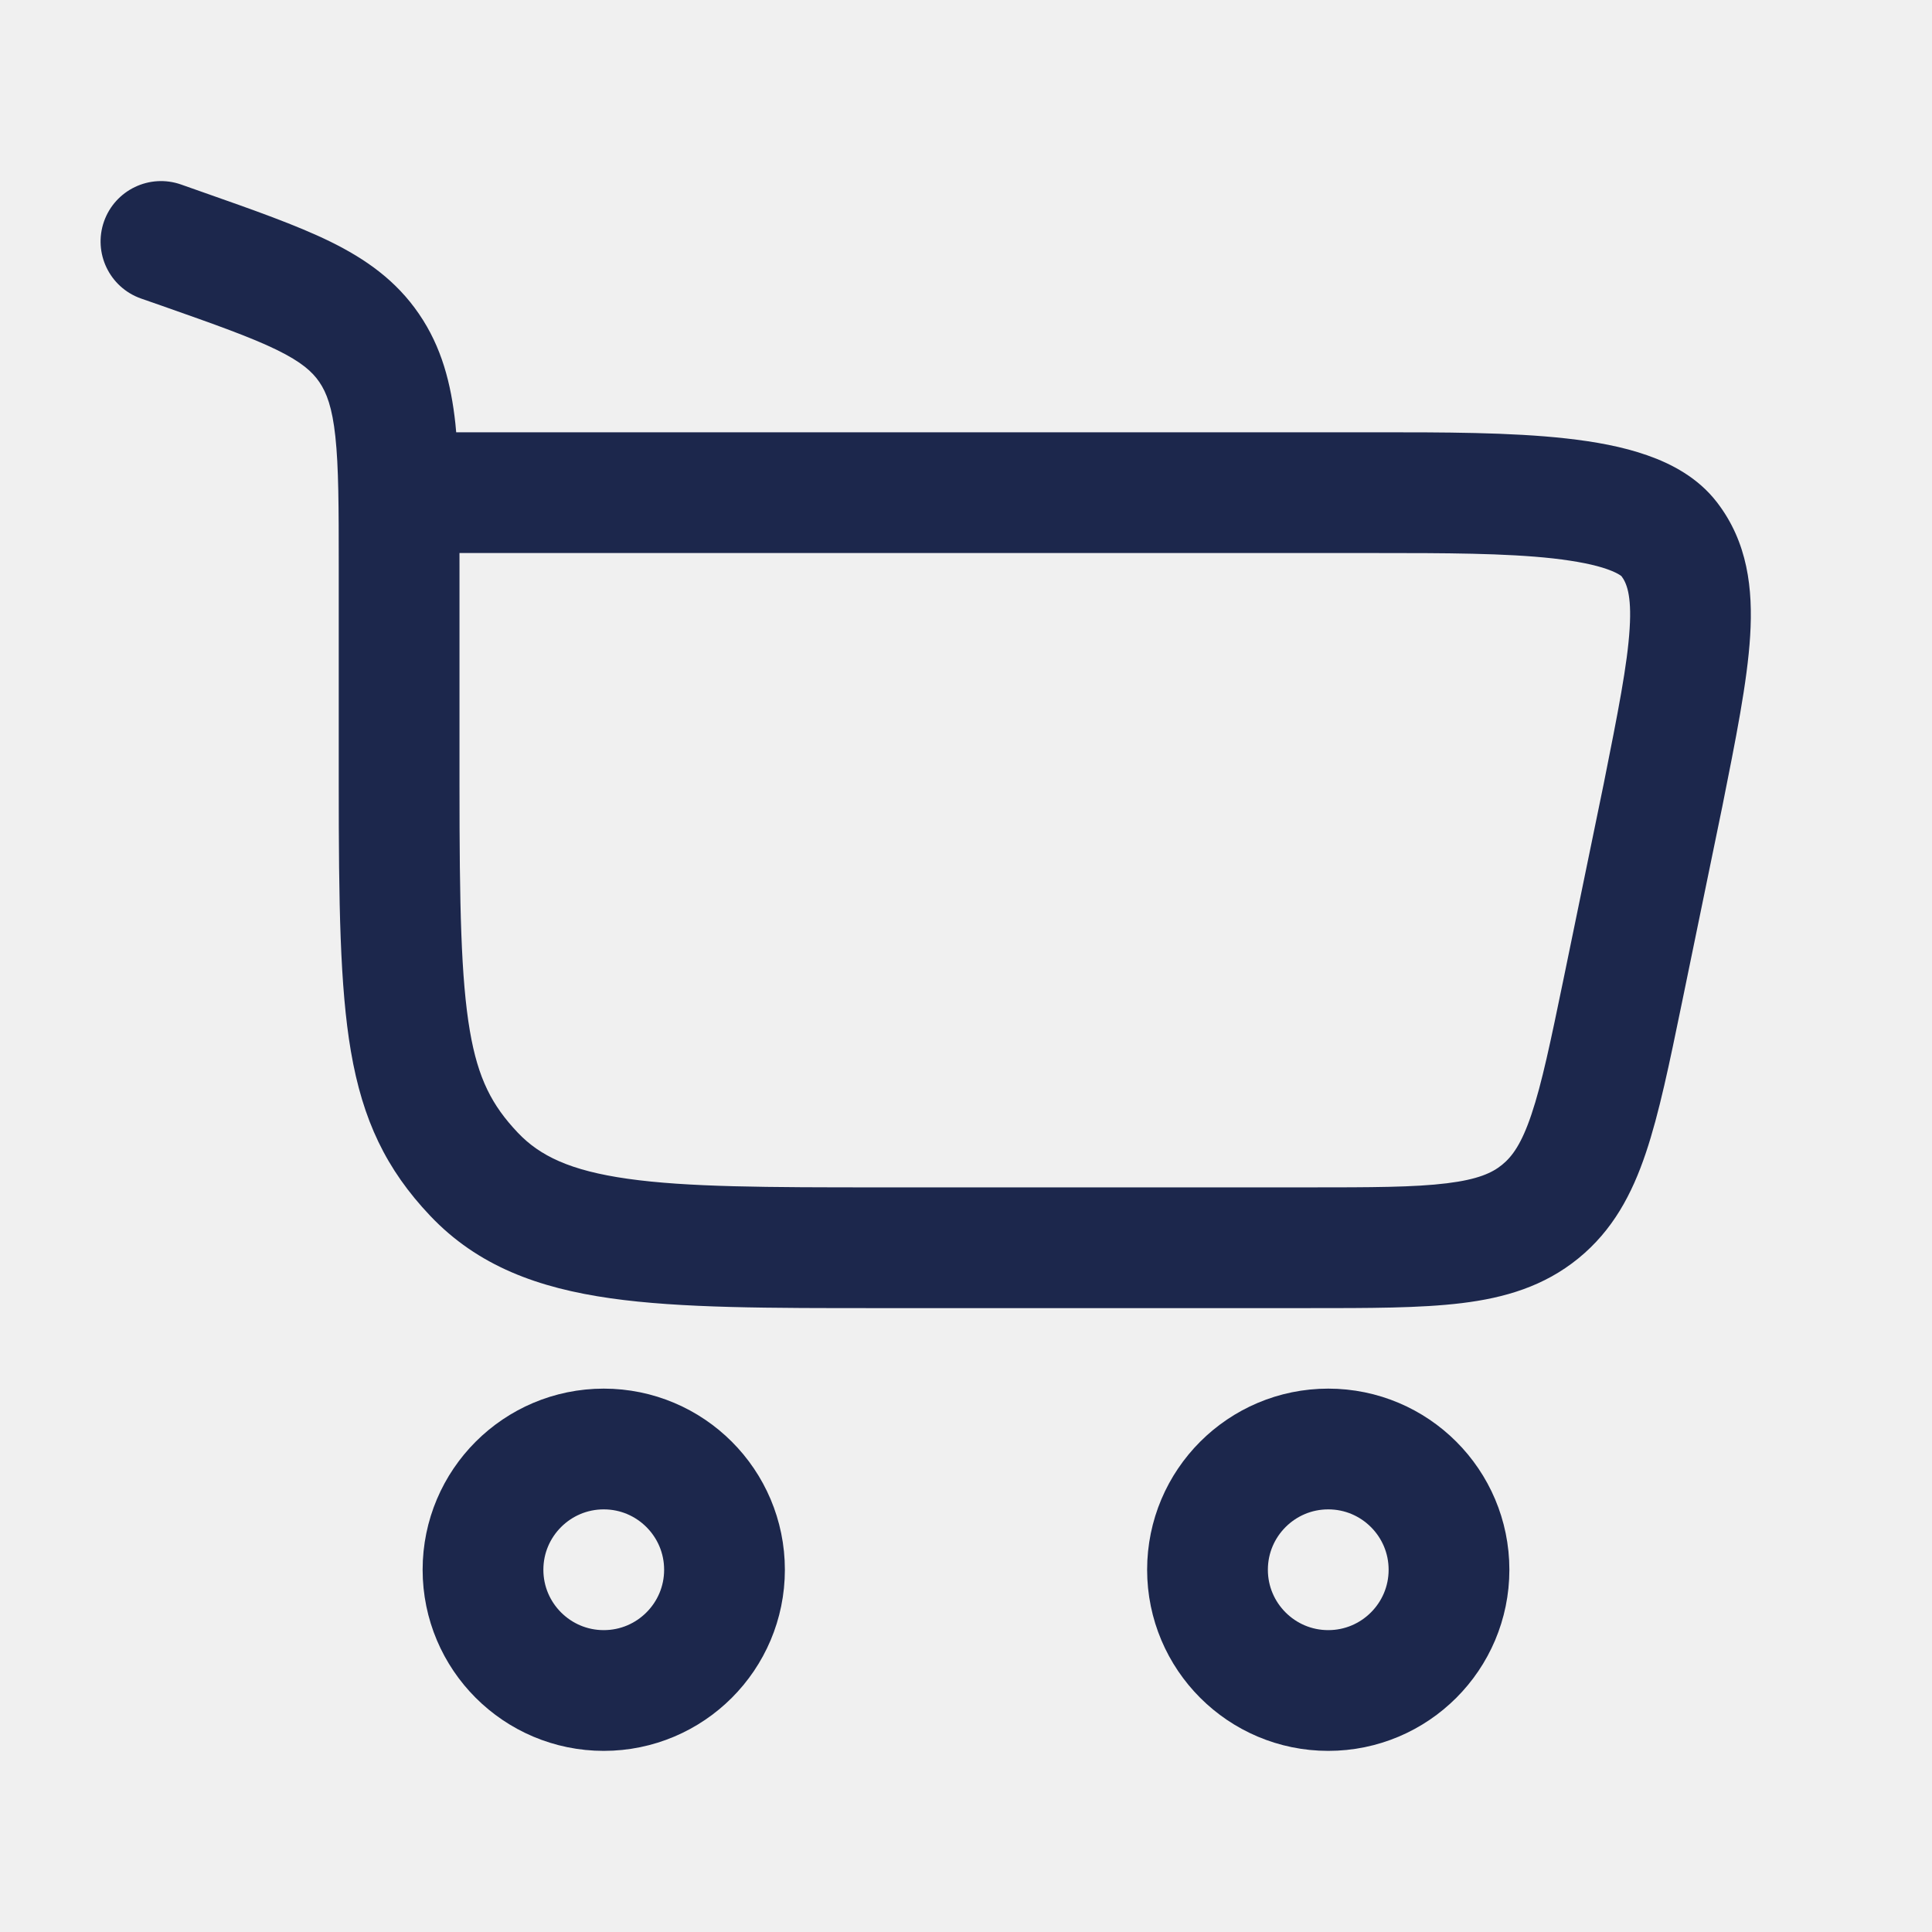
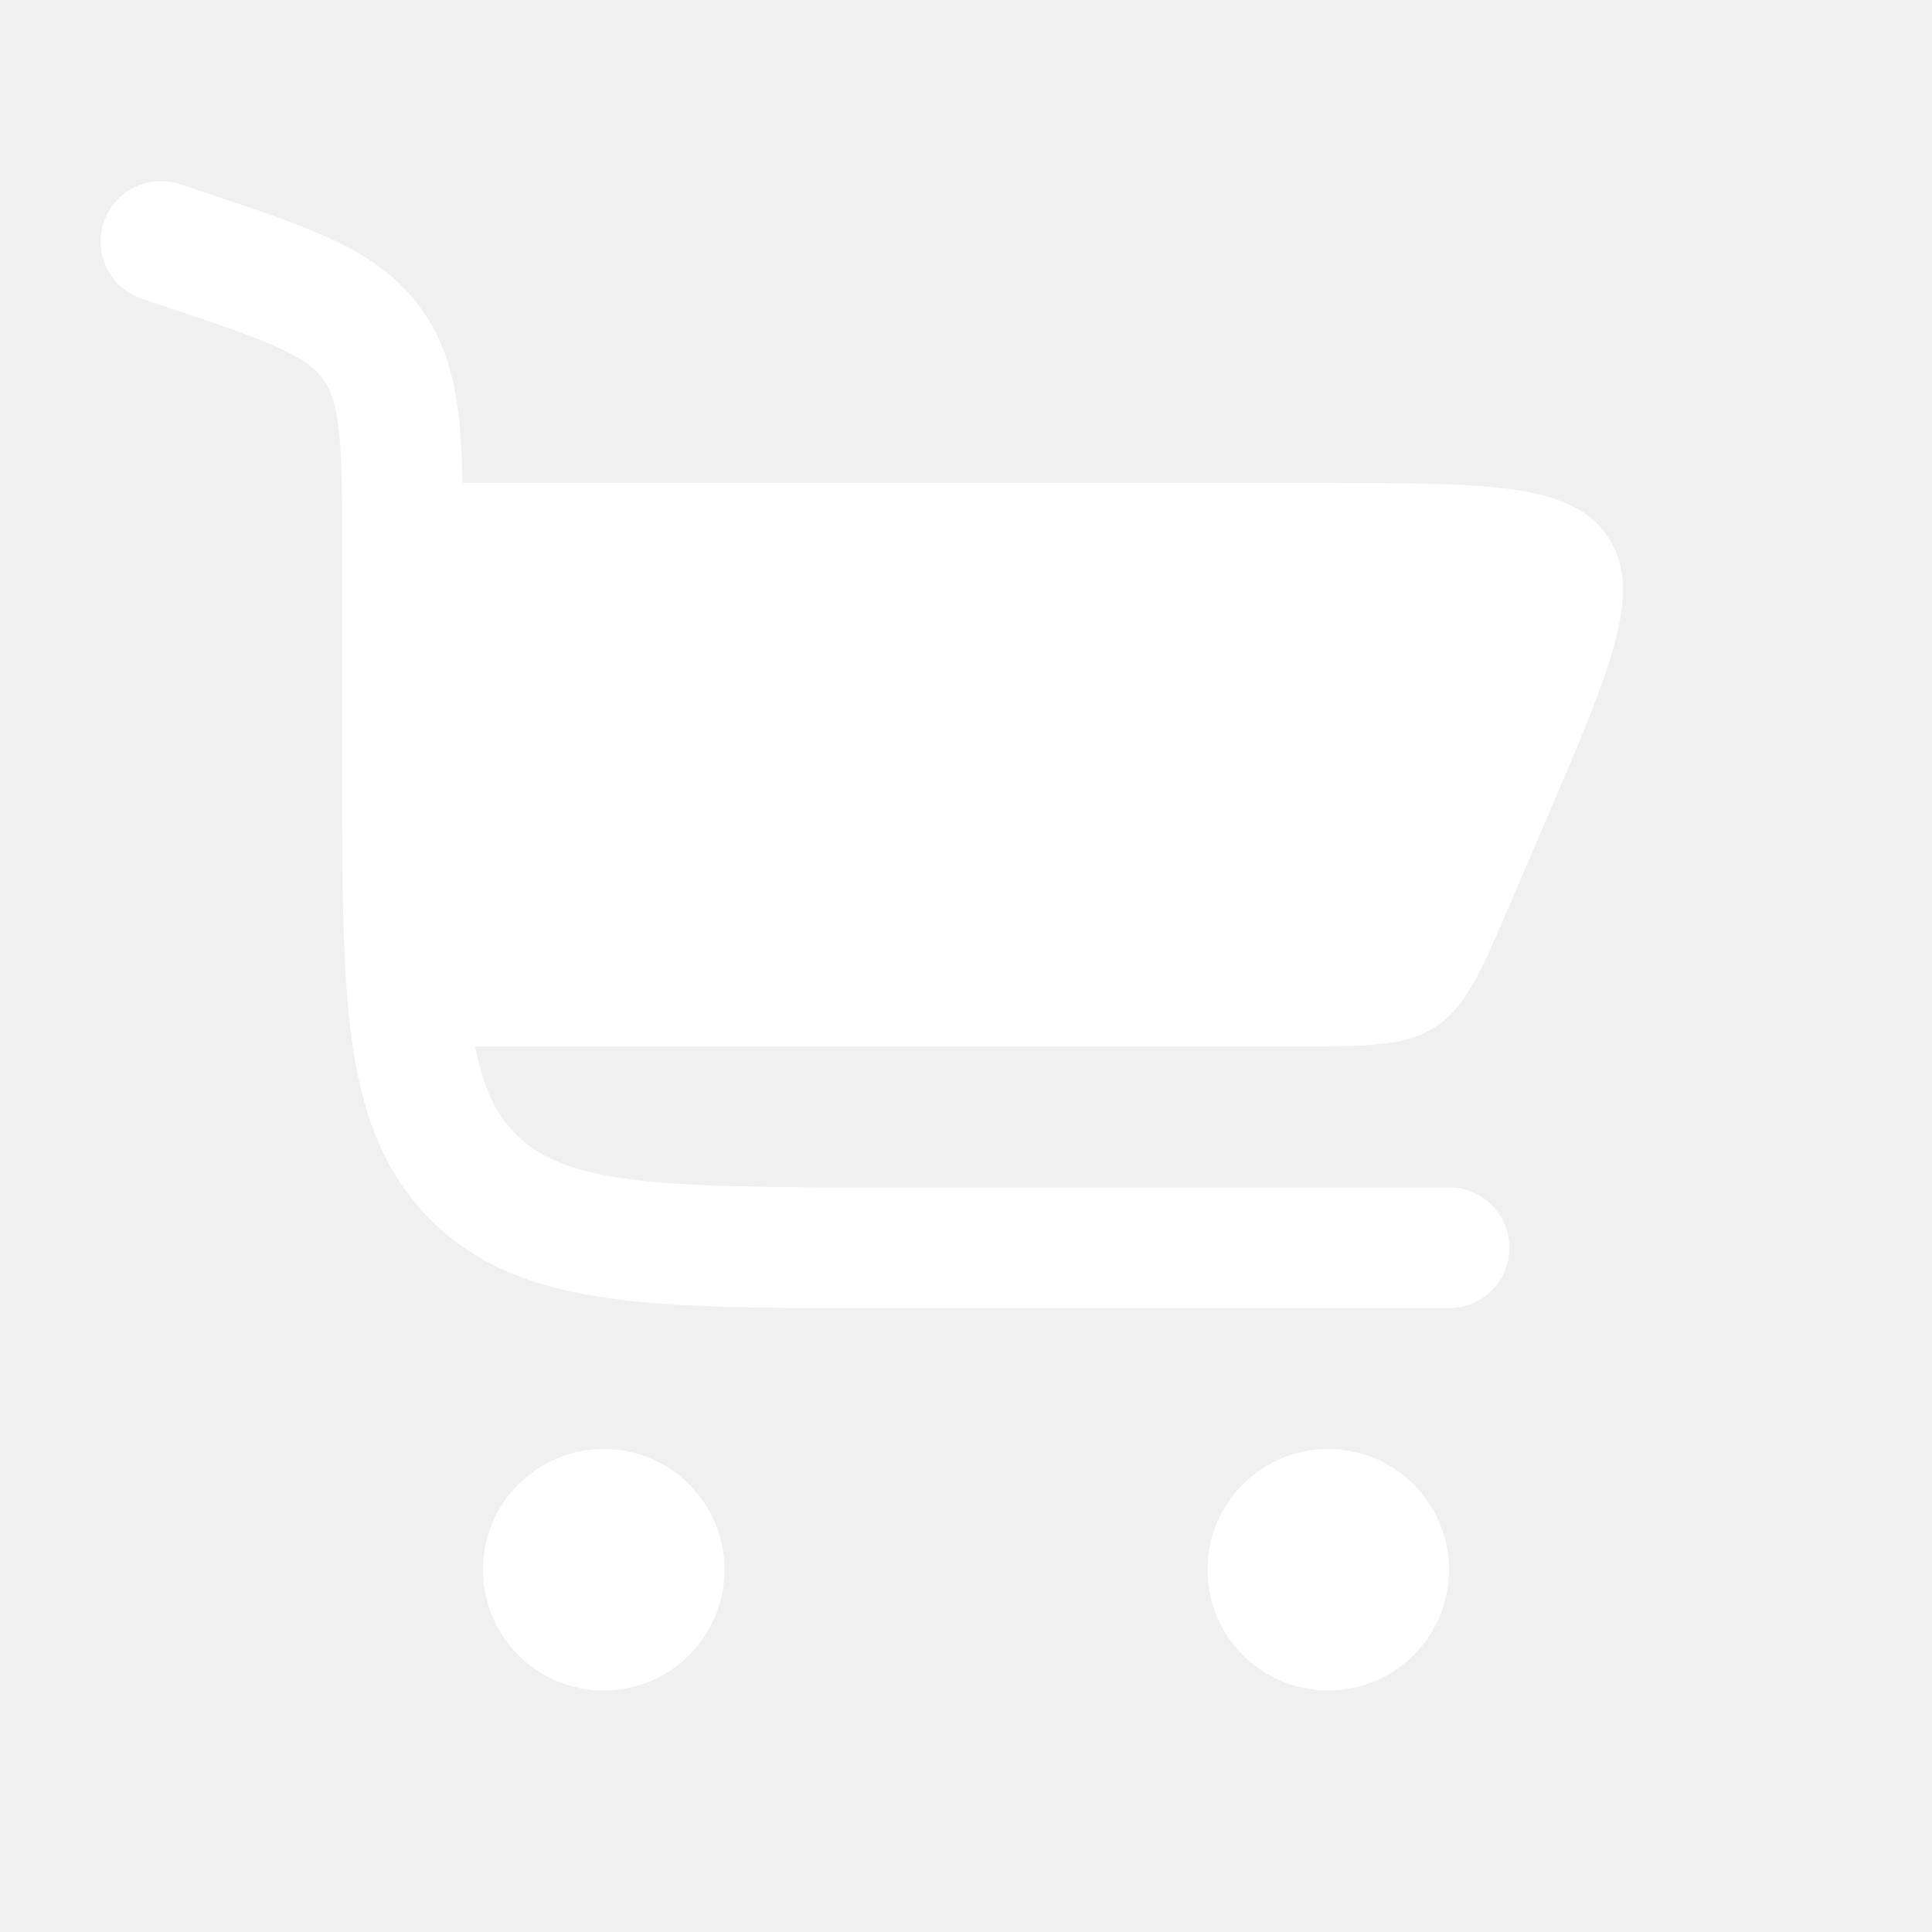
- <svg xmlns="http://www.w3.org/2000/svg" width="800px" height="800px" viewBox="0 0 24 24" fill="none">
-   <path d="M7.5 18C8.328 18 9 18.672 9 19.5C9 20.328 8.328 21 7.5 21C6.672 21 6 20.328 6 19.5C6 18.672 6.672 18 7.5 18Z" stroke="#1C274C" stroke-width="1.5" />
-   <path d="M16.5 18C17.328 18 18 18.672 18 19.5C18 20.328 17.328 21 16.5 21C15.672 21 15 20.328 15 19.5C15 18.672 15.672 18 16.5 18Z" stroke="#1C274C" stroke-width="1.5" />
-   <path d="M2.261 3.092L2.51 2.384H2.51L2.261 3.092ZM2.249 2.292C1.858 2.155 1.43 2.36 1.292 2.751C1.155 3.142 1.36 3.57 1.751 3.708L2.249 2.292ZM4.586 4.323L5.205 3.9V3.9L4.586 4.323ZM5.888 14.586L5.343 15.102H5.343L5.888 14.586ZM20.658 9.883L21.392 10.034L21.393 10.03L20.658 9.883ZM20.158 12.307L20.893 12.459L20.158 12.307ZM20.735 6.697L20.14 7.154L20.735 6.697ZM19.134 15.05L18.66 14.469L19.134 15.05ZM5.708 9.76V7.038H4.208V9.76H5.708ZM2.51 2.384L2.249 2.292L1.751 3.708L2.012 3.799L2.51 2.384ZM10.938 16.25H16.24V14.75H10.938V16.25ZM5.708 7.038C5.708 6.331 5.709 5.741 5.657 5.262C5.603 4.765 5.487 4.312 5.205 3.9L3.967 4.746C4.057 4.878 4.127 5.06 4.166 5.423C4.207 5.803 4.208 6.298 4.208 7.038H5.708ZM2.012 3.799C2.68 4.034 3.119 4.19 3.442 4.348C3.745 4.497 3.879 4.617 3.967 4.746L5.205 3.9C4.921 3.484 4.543 3.218 4.102 3.001C3.681 2.795 3.144 2.607 2.51 2.384L2.012 3.799ZM4.208 9.76C4.208 11.213 4.222 12.26 4.359 13.06C4.505 13.914 4.797 14.526 5.343 15.102L6.432 14.07C6.112 13.732 5.939 13.402 5.837 12.807C5.726 12.158 5.708 11.249 5.708 9.76H4.208ZM10.938 14.75C9.521 14.75 8.538 14.748 7.797 14.643C7.082 14.542 6.705 14.358 6.432 14.07L5.343 15.102C5.937 15.729 6.69 16.001 7.586 16.128C8.457 16.252 9.565 16.25 10.938 16.25V14.75ZM4.958 6.87H17.089V5.37H4.958V6.87ZM19.923 9.731L19.424 12.156L20.893 12.459L21.392 10.034L19.923 9.731ZM17.089 6.87C17.945 6.87 18.699 6.871 19.294 6.937C19.589 6.971 19.811 7.016 19.966 7.071C20.127 7.128 20.153 7.171 20.14 7.154L21.329 6.24C21.094 5.934 20.764 5.761 20.463 5.656C20.157 5.548 19.81 5.486 19.46 5.447C18.765 5.369 17.917 5.37 17.089 5.37V6.87ZM21.393 10.03C21.562 9.182 21.706 8.47 21.741 7.9C21.777 7.314 21.711 6.736 21.329 6.24L20.14 7.154C20.202 7.235 20.271 7.38 20.244 7.808C20.217 8.252 20.1 8.845 19.922 9.736L21.393 10.03ZM16.24 16.25C17.002 16.25 17.641 16.251 18.157 16.188C18.692 16.123 19.181 15.979 19.607 15.632L18.66 14.469C18.535 14.571 18.357 14.652 17.974 14.699C17.571 14.749 17.04 14.75 16.24 14.75V16.25ZM19.424 12.156C19.262 12.939 19.154 13.459 19.024 13.844C18.901 14.21 18.785 14.367 18.66 14.469L19.607 15.632C20.034 15.284 20.273 14.835 20.445 14.323C20.611 13.831 20.739 13.205 20.893 12.459L19.424 12.156Z" fill="#1C274C" />
+ <svg xmlns="http://www.w3.org/2000/svg" width="46" height="46" viewBox="0 0 46 46" fill="none">
+   <path d="M4.288 4.386C3.535 4.135 2.721 4.542 2.47 5.295C2.219 6.048 2.626 6.863 3.379 7.114L3.887 7.283C5.183 7.715 6.04 8.003 6.672 8.297C7.27 8.575 7.528 8.799 7.694 9.029C7.86 9.258 7.99 9.574 8.065 10.23C8.144 10.922 8.146 11.826 8.146 13.192V18.313C8.146 20.935 8.146 23.047 8.369 24.709C8.601 26.434 9.098 27.887 10.251 29.041C11.405 30.194 12.858 30.69 14.583 30.922C16.244 31.146 18.357 31.146 20.978 31.146H34.5C35.294 31.146 35.938 30.502 35.938 29.708C35.938 28.914 35.294 28.271 34.5 28.271H21.084C18.332 28.271 16.414 28.268 14.966 28.073C13.559 27.884 12.815 27.538 12.284 27.008C11.834 26.557 11.516 25.951 11.315 24.917H30.709C32.548 24.917 33.468 24.917 34.188 24.442C34.908 23.967 35.27 23.122 35.994 21.432L36.816 19.515C38.367 15.895 39.143 14.085 38.291 12.792C37.439 11.5 35.469 11.5 31.531 11.5H11.012C11 10.91 10.976 10.378 10.921 9.904C10.815 8.974 10.584 8.122 10.026 7.348C9.468 6.573 8.732 6.085 7.885 5.69C7.087 5.319 6.072 4.981 4.872 4.581L4.288 4.386Z" fill="white" />
+   <path d="M14.375 34.5C15.963 34.5 17.25 35.787 17.25 37.375C17.25 38.963 15.963 40.25 14.375 40.25C12.787 40.25 11.5 38.963 11.5 37.375C11.5 35.787 12.787 34.5 14.375 34.5Z" fill="white" />
+   <path d="M31.625 34.5C33.213 34.5 34.5 35.787 34.5 37.375C34.5 38.963 33.213 40.25 31.625 40.25C30.037 40.25 28.75 38.963 28.75 37.375C28.75 35.787 30.037 34.5 31.625 34.5Z" fill="white" />
</svg>
